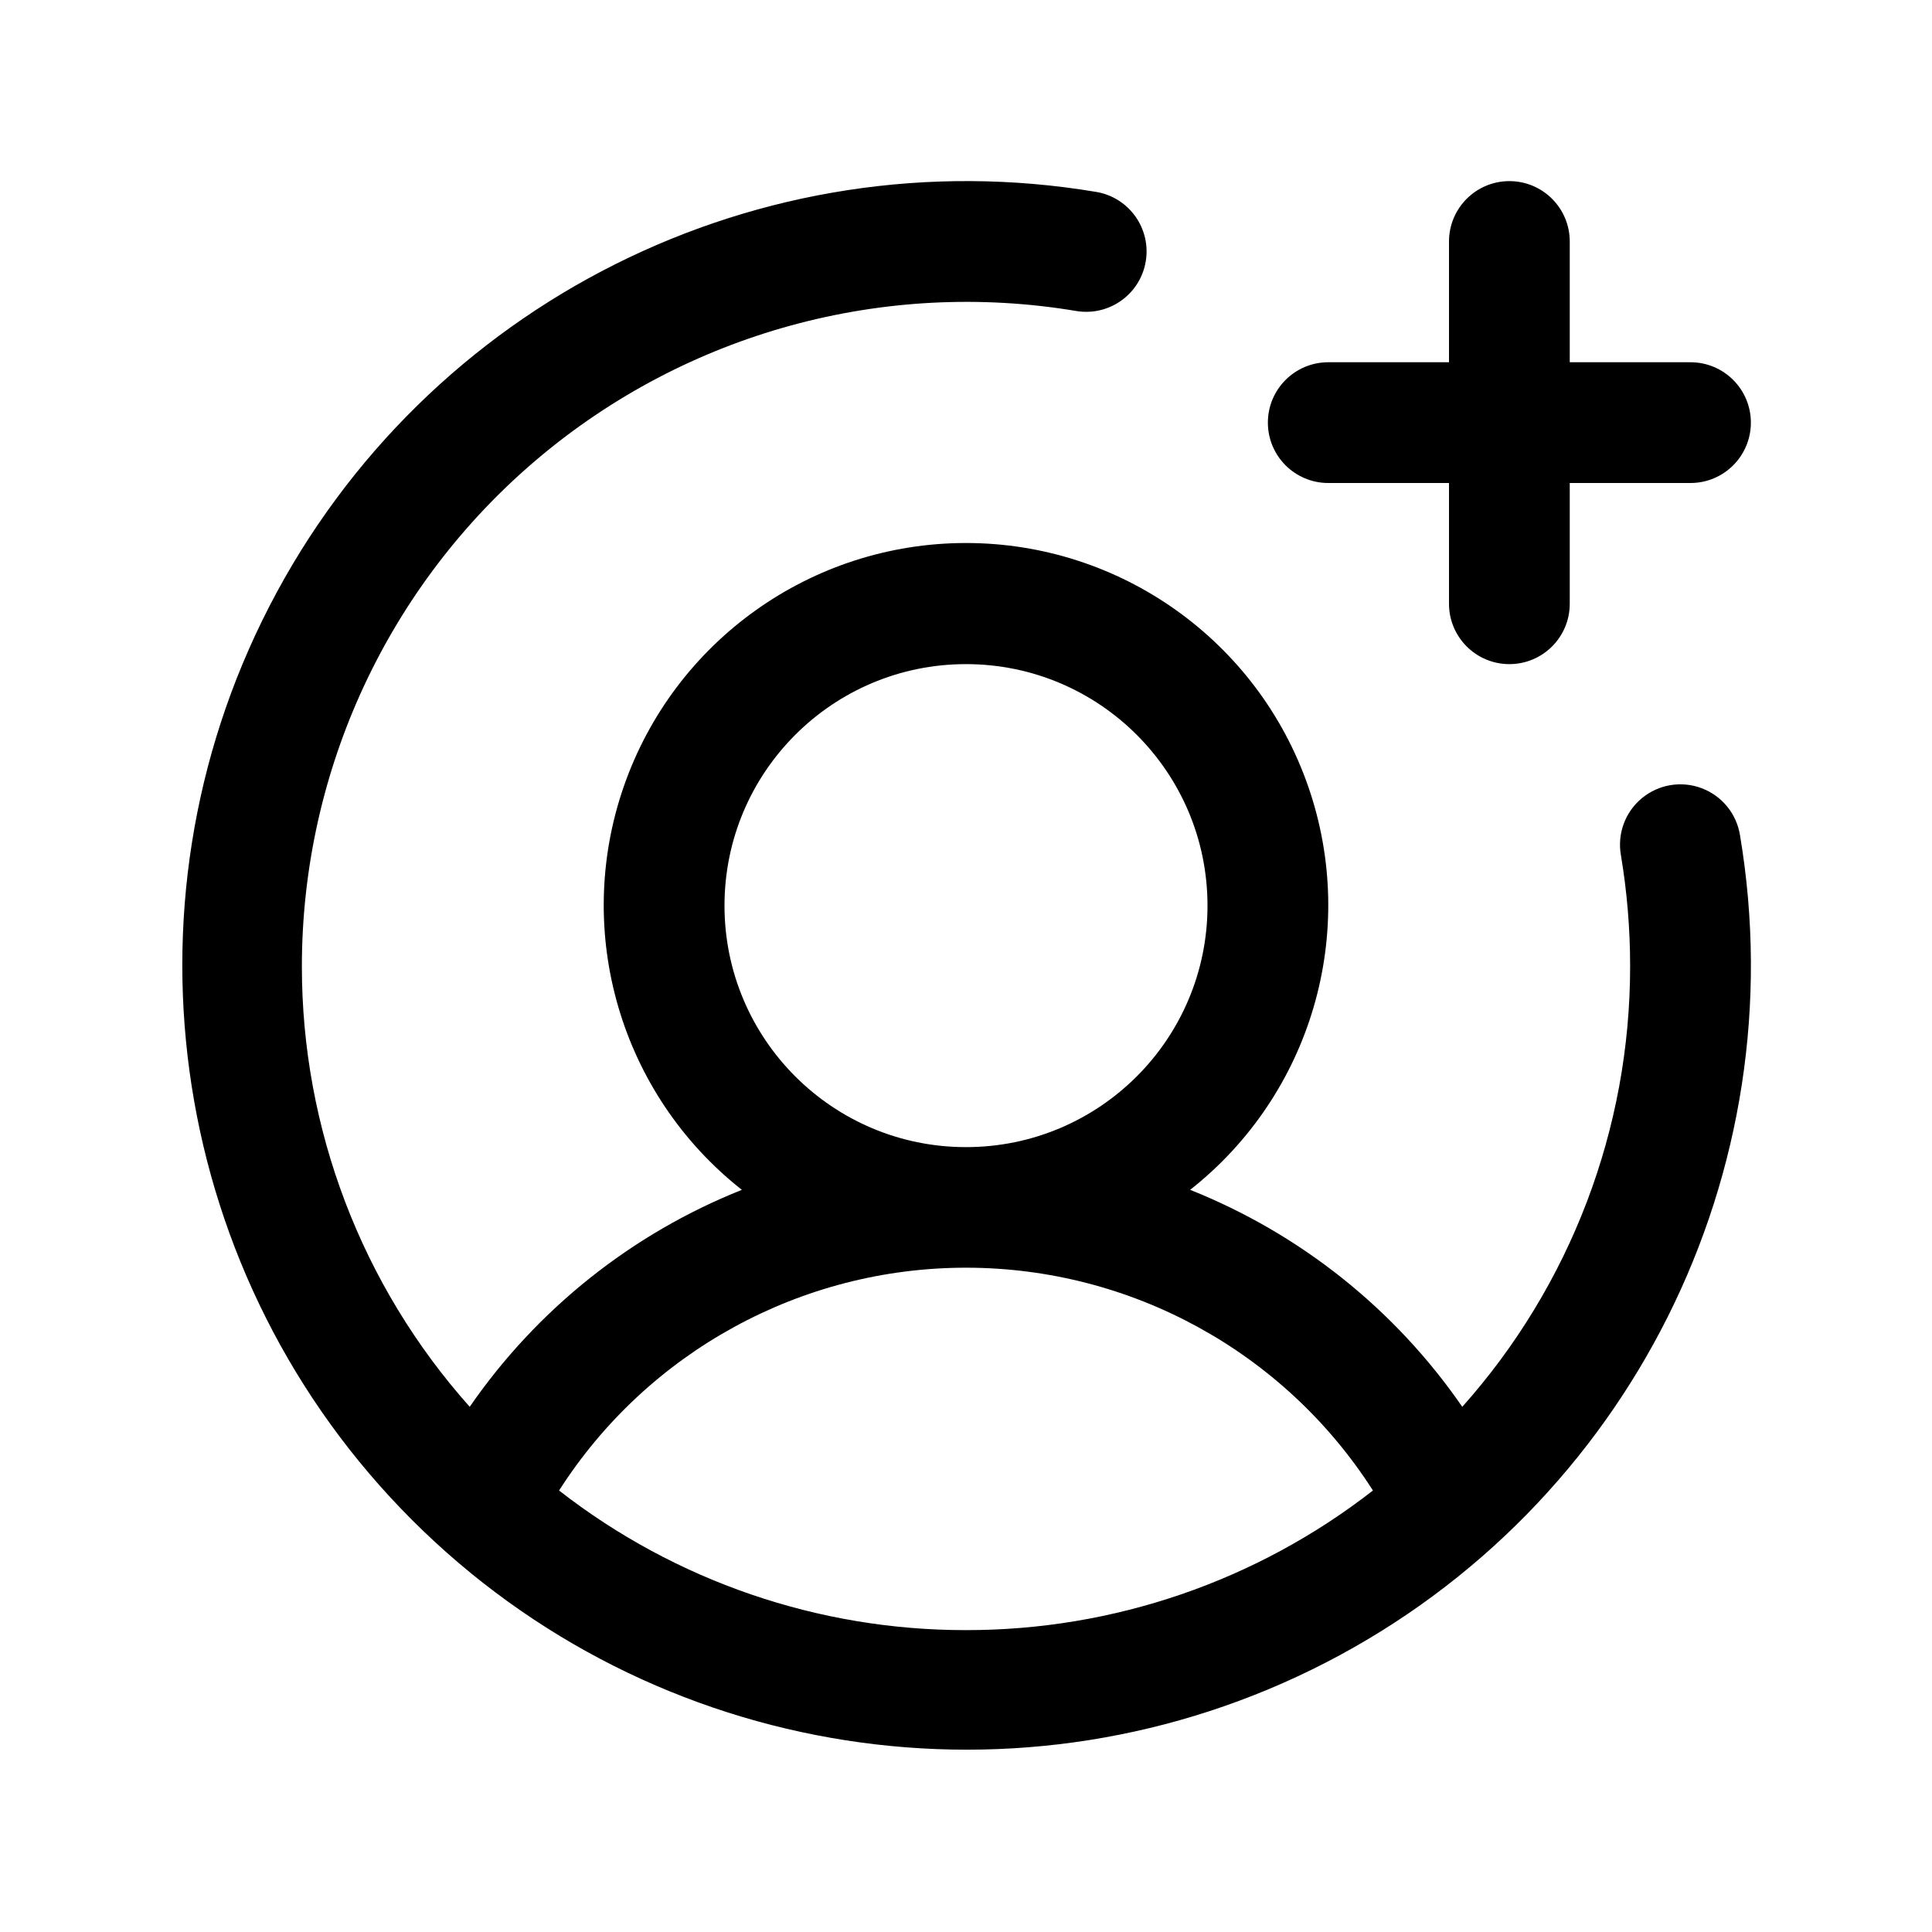
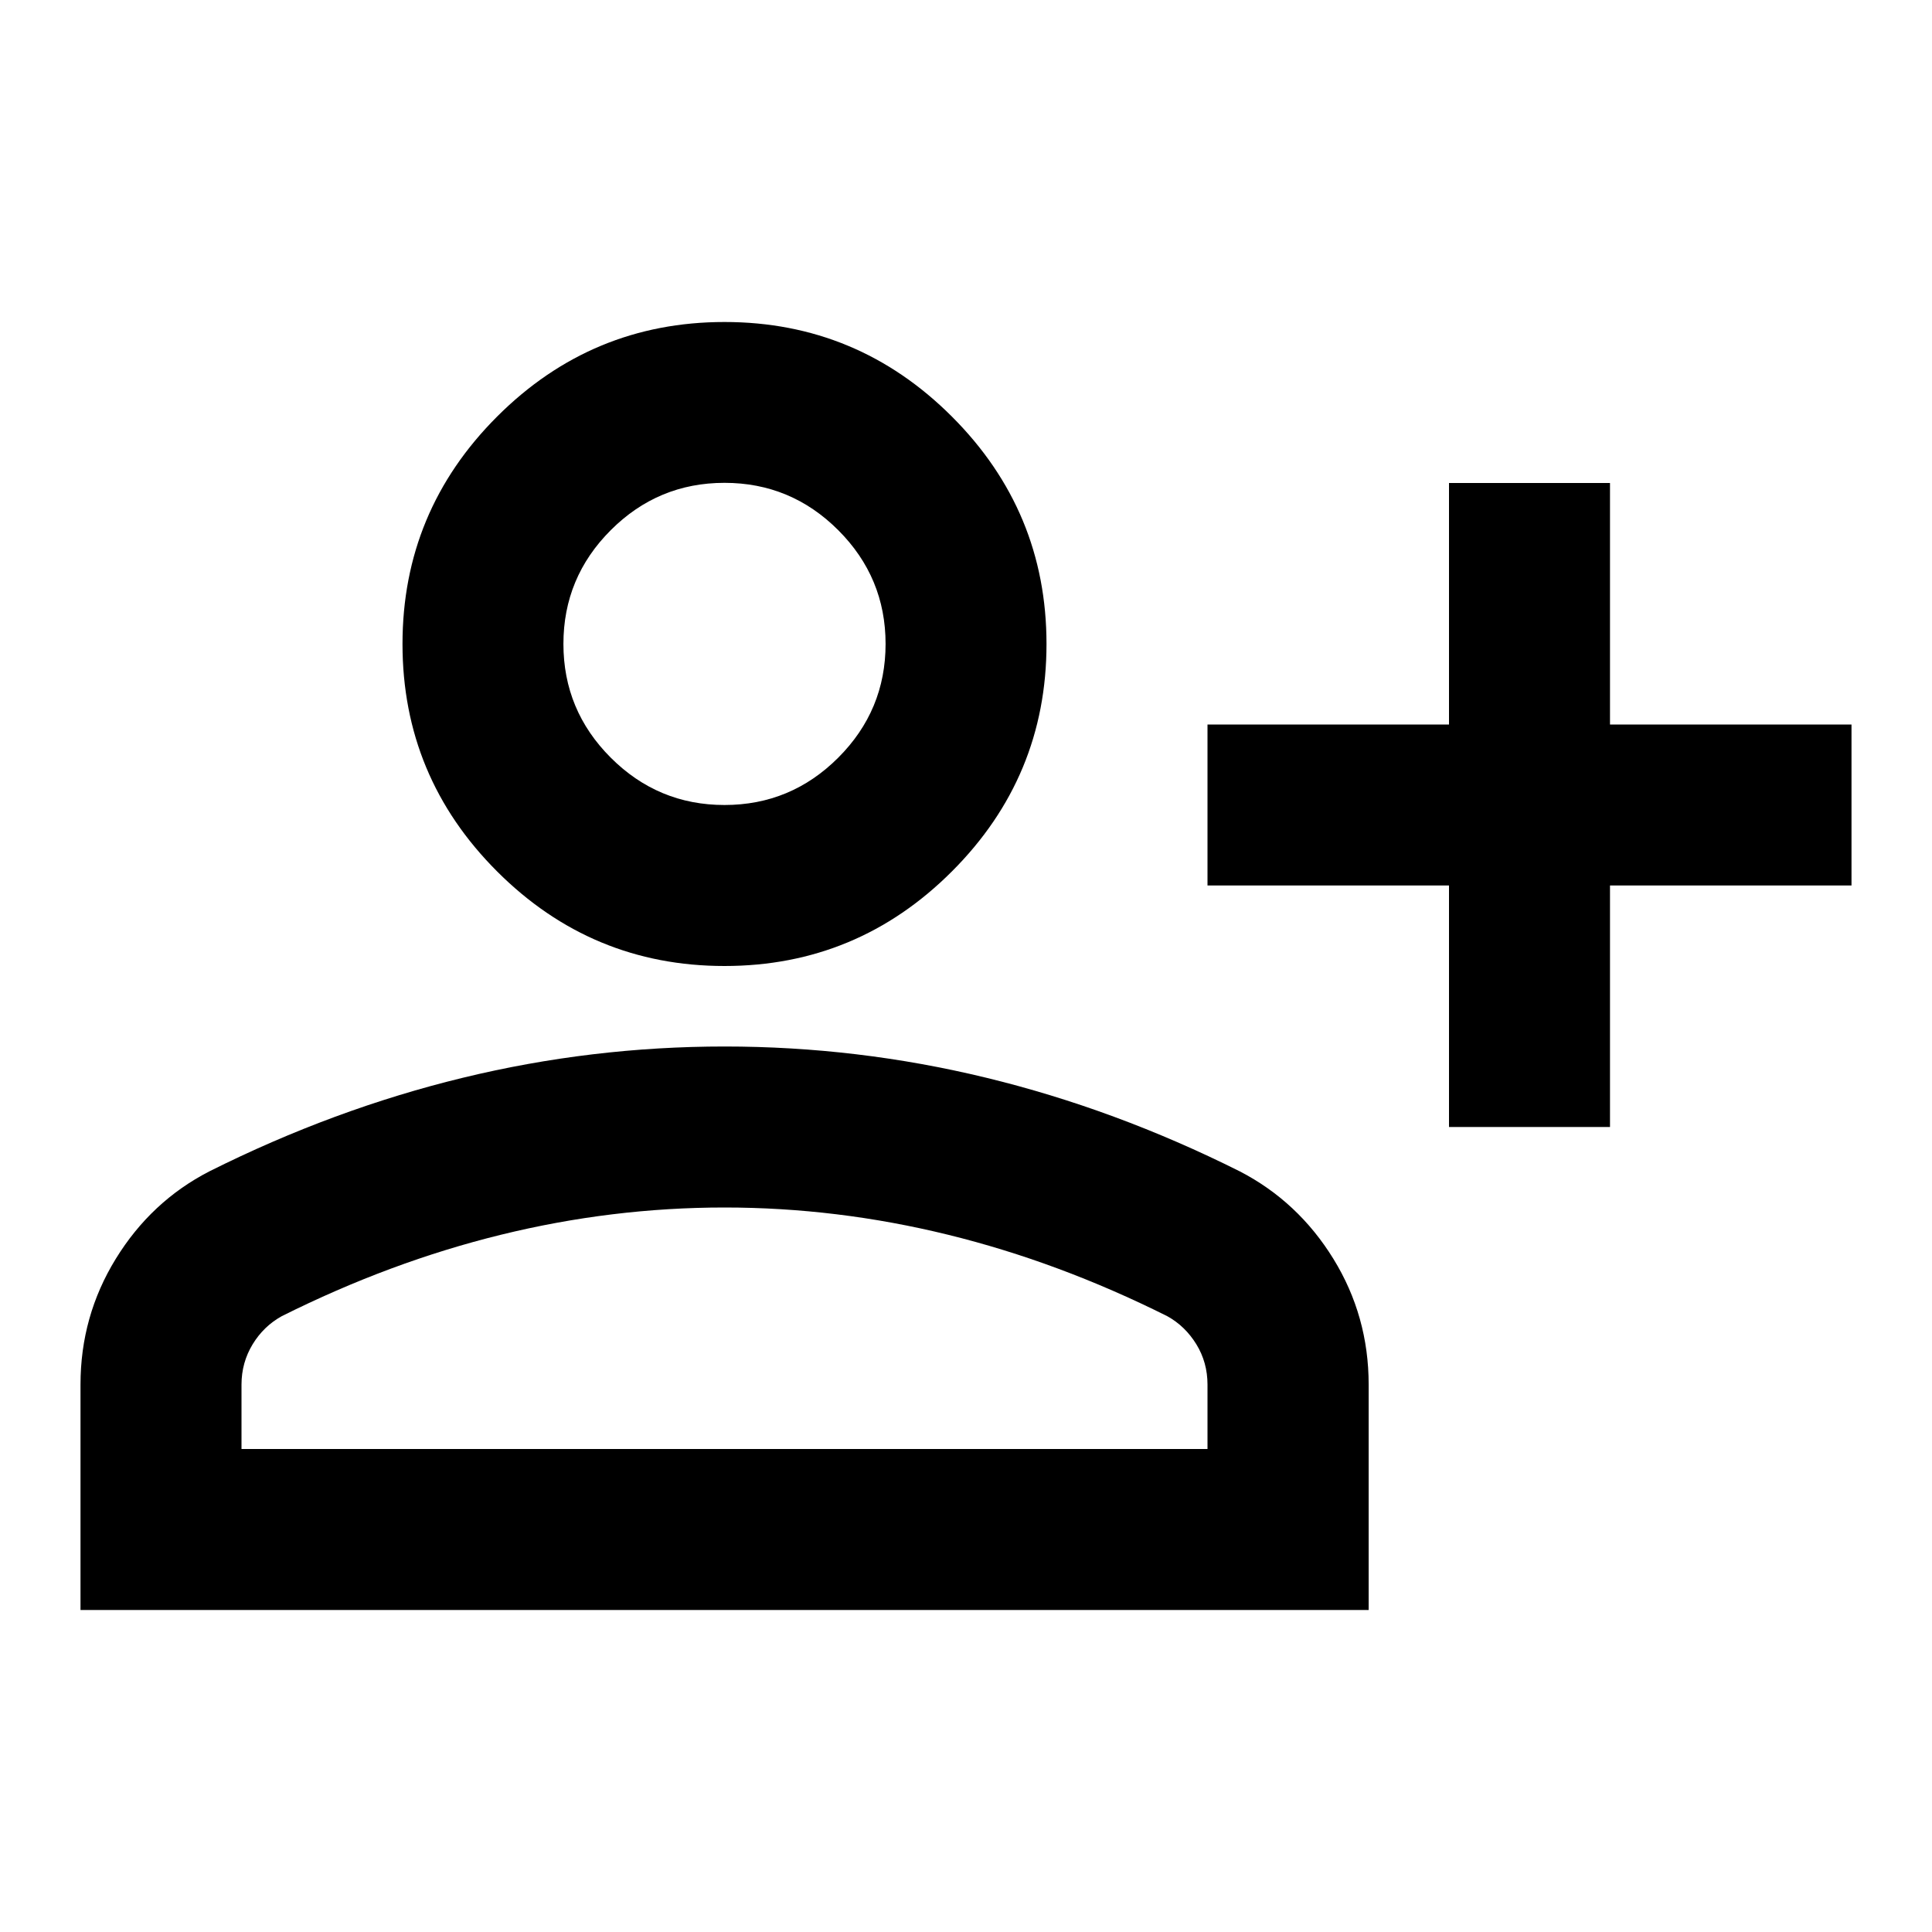
- <svg xmlns="http://www.w3.org/2000/svg" viewBox="0 0 24 24" fill="currentColor">
-   <g transform="scale(0.09375)">
-     <path d="M168,56a8,8,0,0,1,8-8h16V32a8,8,0,0,1,16,0V48h16a8,8,0,0,1,0,16H208V80a8,8,0,0,1-16,0V64H176A8,8,0,0,1,168,56Zm62.56,54.68a103.92,103.92,0,1,1-85.24-85.24,8,8,0,0,1-2.64,15.78A88.07,88.07,0,0,0,40,128a87.62,87.62,0,0,0,22.24,58.41A79.66,79.66,0,0,1,98.3,157.66a48,48,0,1,1,59.4,0,79.66,79.66,0,0,1,36.06,28.75A87.62,87.62,0,0,0,216,128a88.85,88.85,0,0,0-1.22-14.68,8,8,0,1,1,15.78-2.64ZM128,152a32,32,0,1,0-32-32A32,32,0,0,0,128,152Zm0,64a87.57,87.57,0,0,0,53.92-18.5,64,64,0,0,0-107.84,0A87.57,87.57,0,0,0,128,216Z" />
-   </g>
+ <svg xmlns="http://www.w3.org/2000/svg" viewBox="0 0 24 24">
+   <path d="m18 14v-3h-3v-2h3v-3h2v3h3v2h-3v3zm-9-2c-1.1 0-2.042-.392-2.825-1.175s-1.175-1.725-1.175-2.825.392-2.042 1.175-2.825 1.725-1.175 2.825-1.175 2.042.392 2.825 1.175 1.175 1.725 1.175 2.825-.392 2.042-1.175 2.825-1.725 1.175-2.825 1.175zm-8 8v-2.8c0-.567.146-1.087.438-1.562s.679-.838 1.163-1.087c1.033-.517 2.083-.904 3.15-1.163s2.15-.388 3.25-.388 2.183.129 3.25.388 2.117.646 3.15 1.163c.483.25.871.613 1.163 1.087s.438.996.438 1.562v2.8zm2-2h12v-.8c0-.183-.046-.35-.138-.5s-.212-.267-.362-.35c-.9-.45-1.808-.787-2.725-1.012s-1.842-.338-2.775-.338-1.858.113-2.775.338-1.825.562-2.725 1.012c-.15.083-.271.2-.362.35s-.138.317-.138.5zm6-8c.55 0 1.021-.196 1.413-.588s.588-.863.588-1.413-.196-1.021-.588-1.413-.863-.588-1.413-.588-1.021.196-1.413.588-.588.863-.588 1.413.196 1.021.588 1.413.863.588 1.413.588z" />
</svg>
